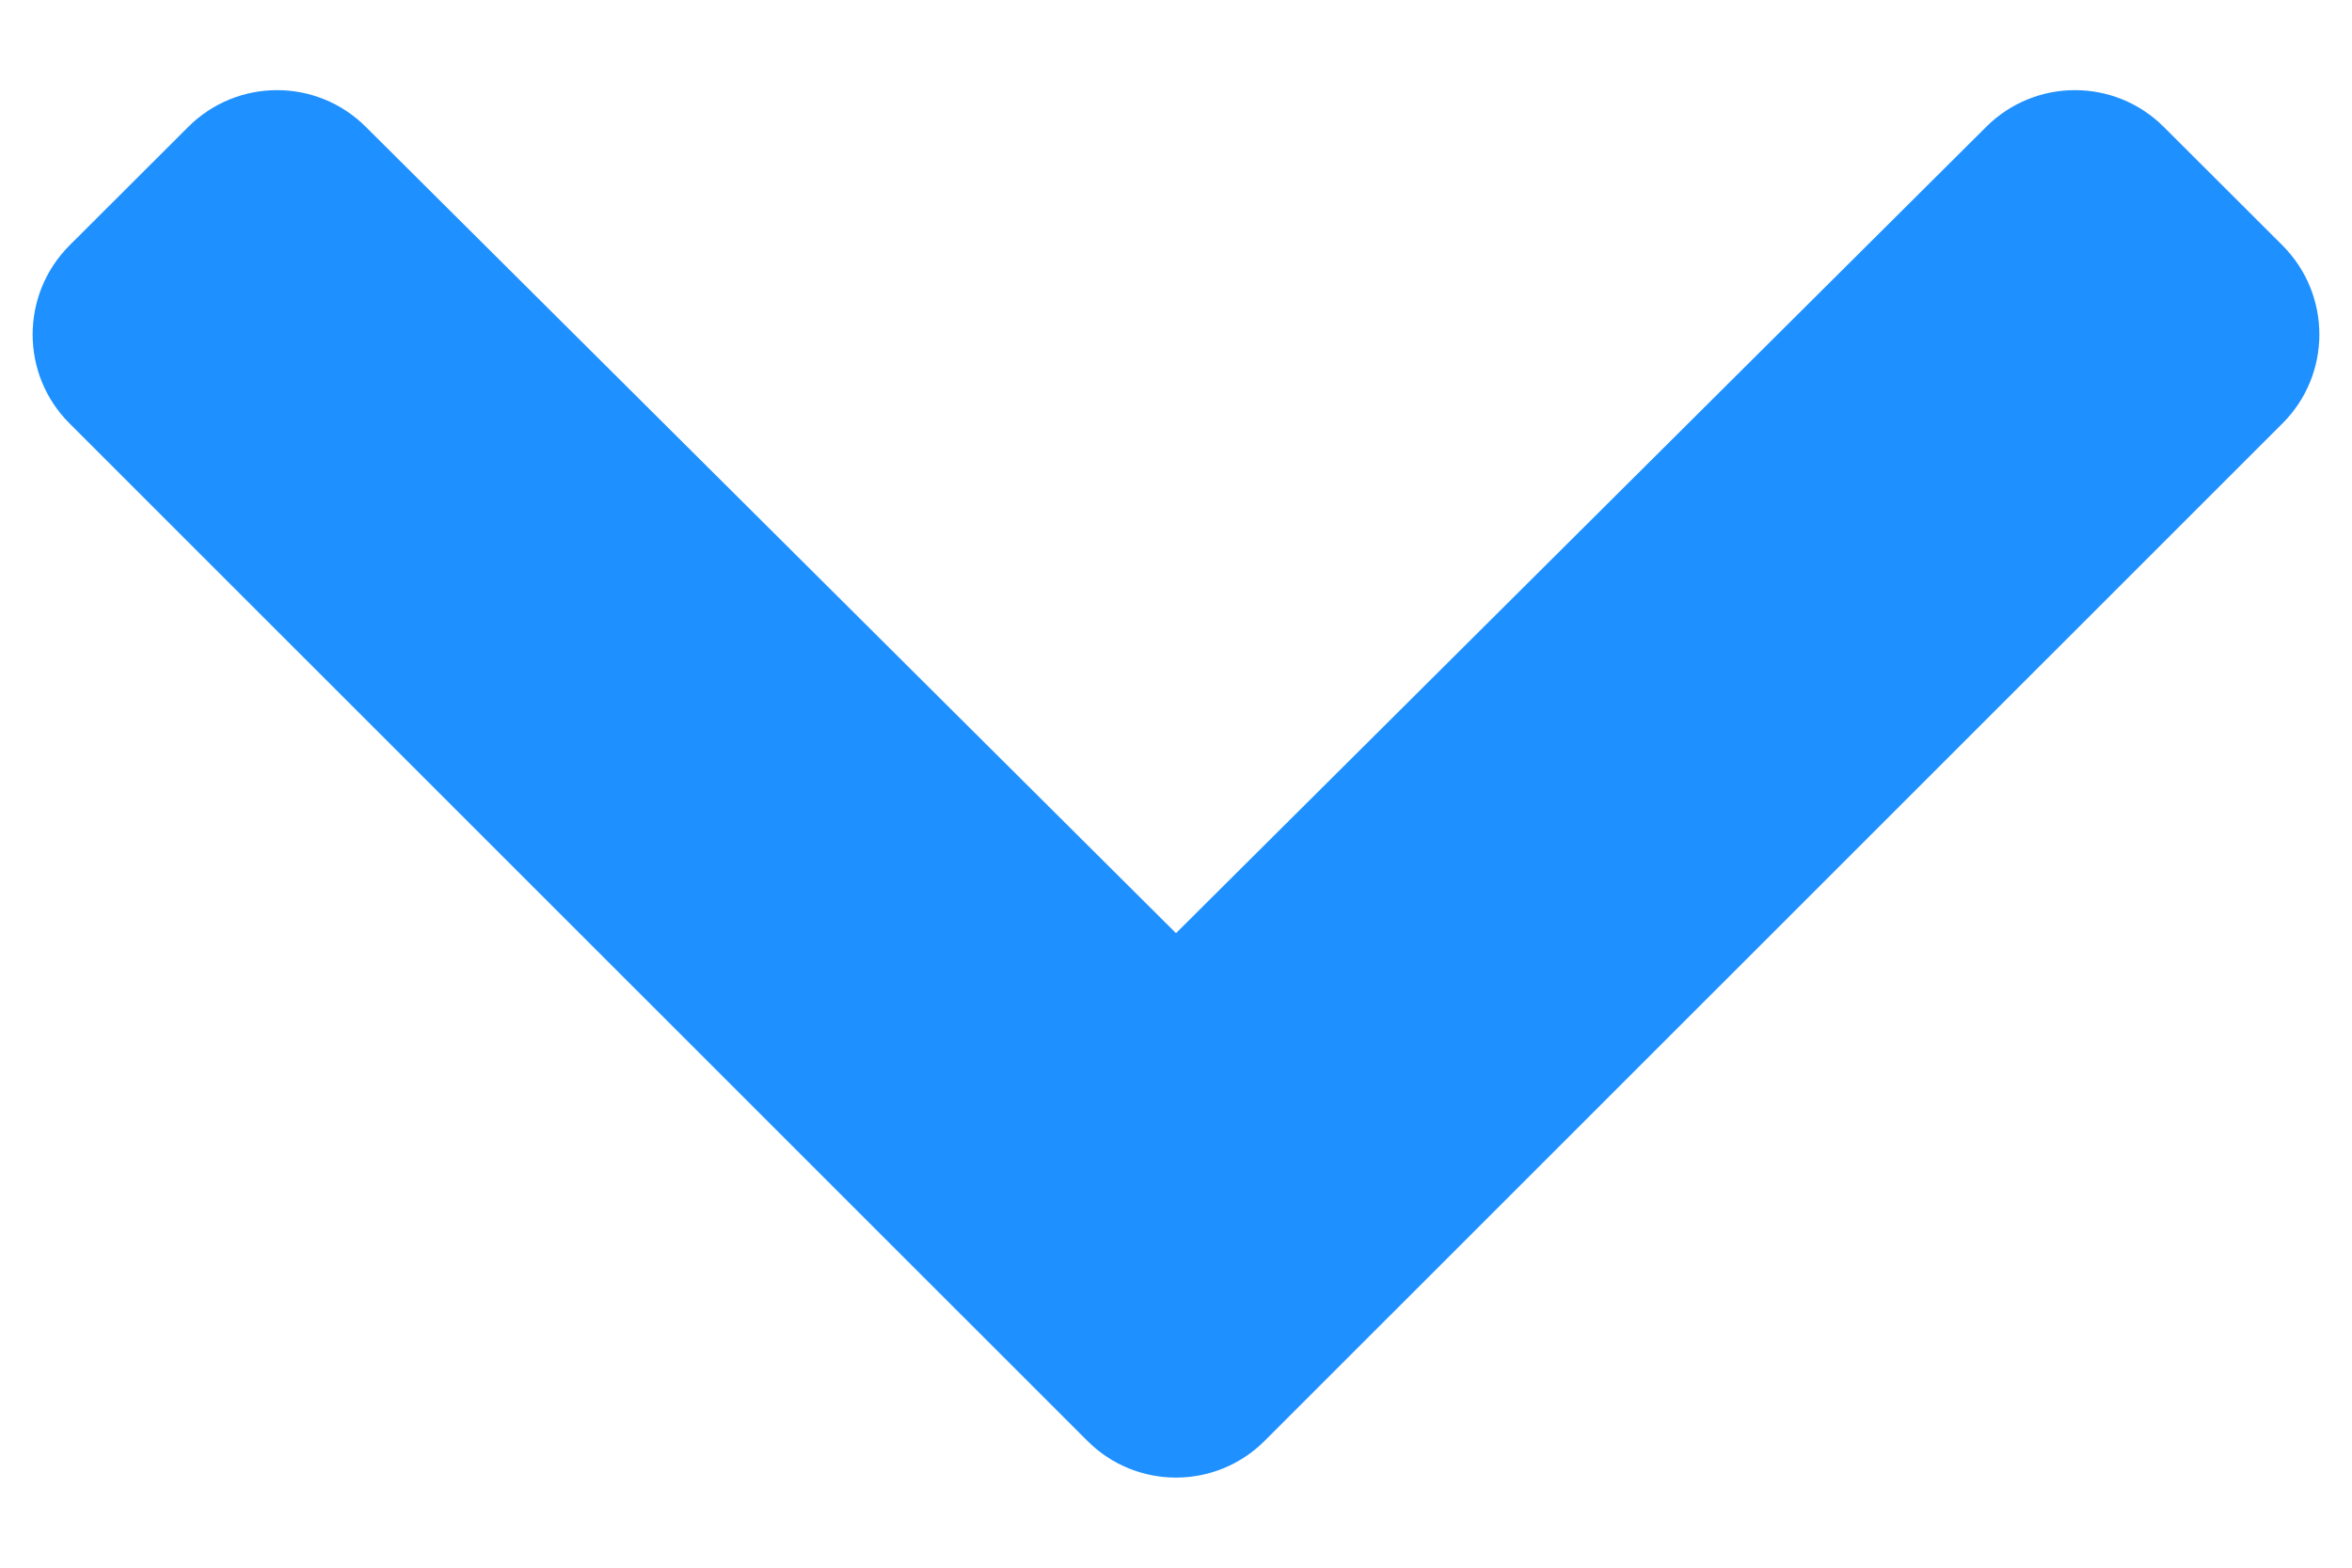
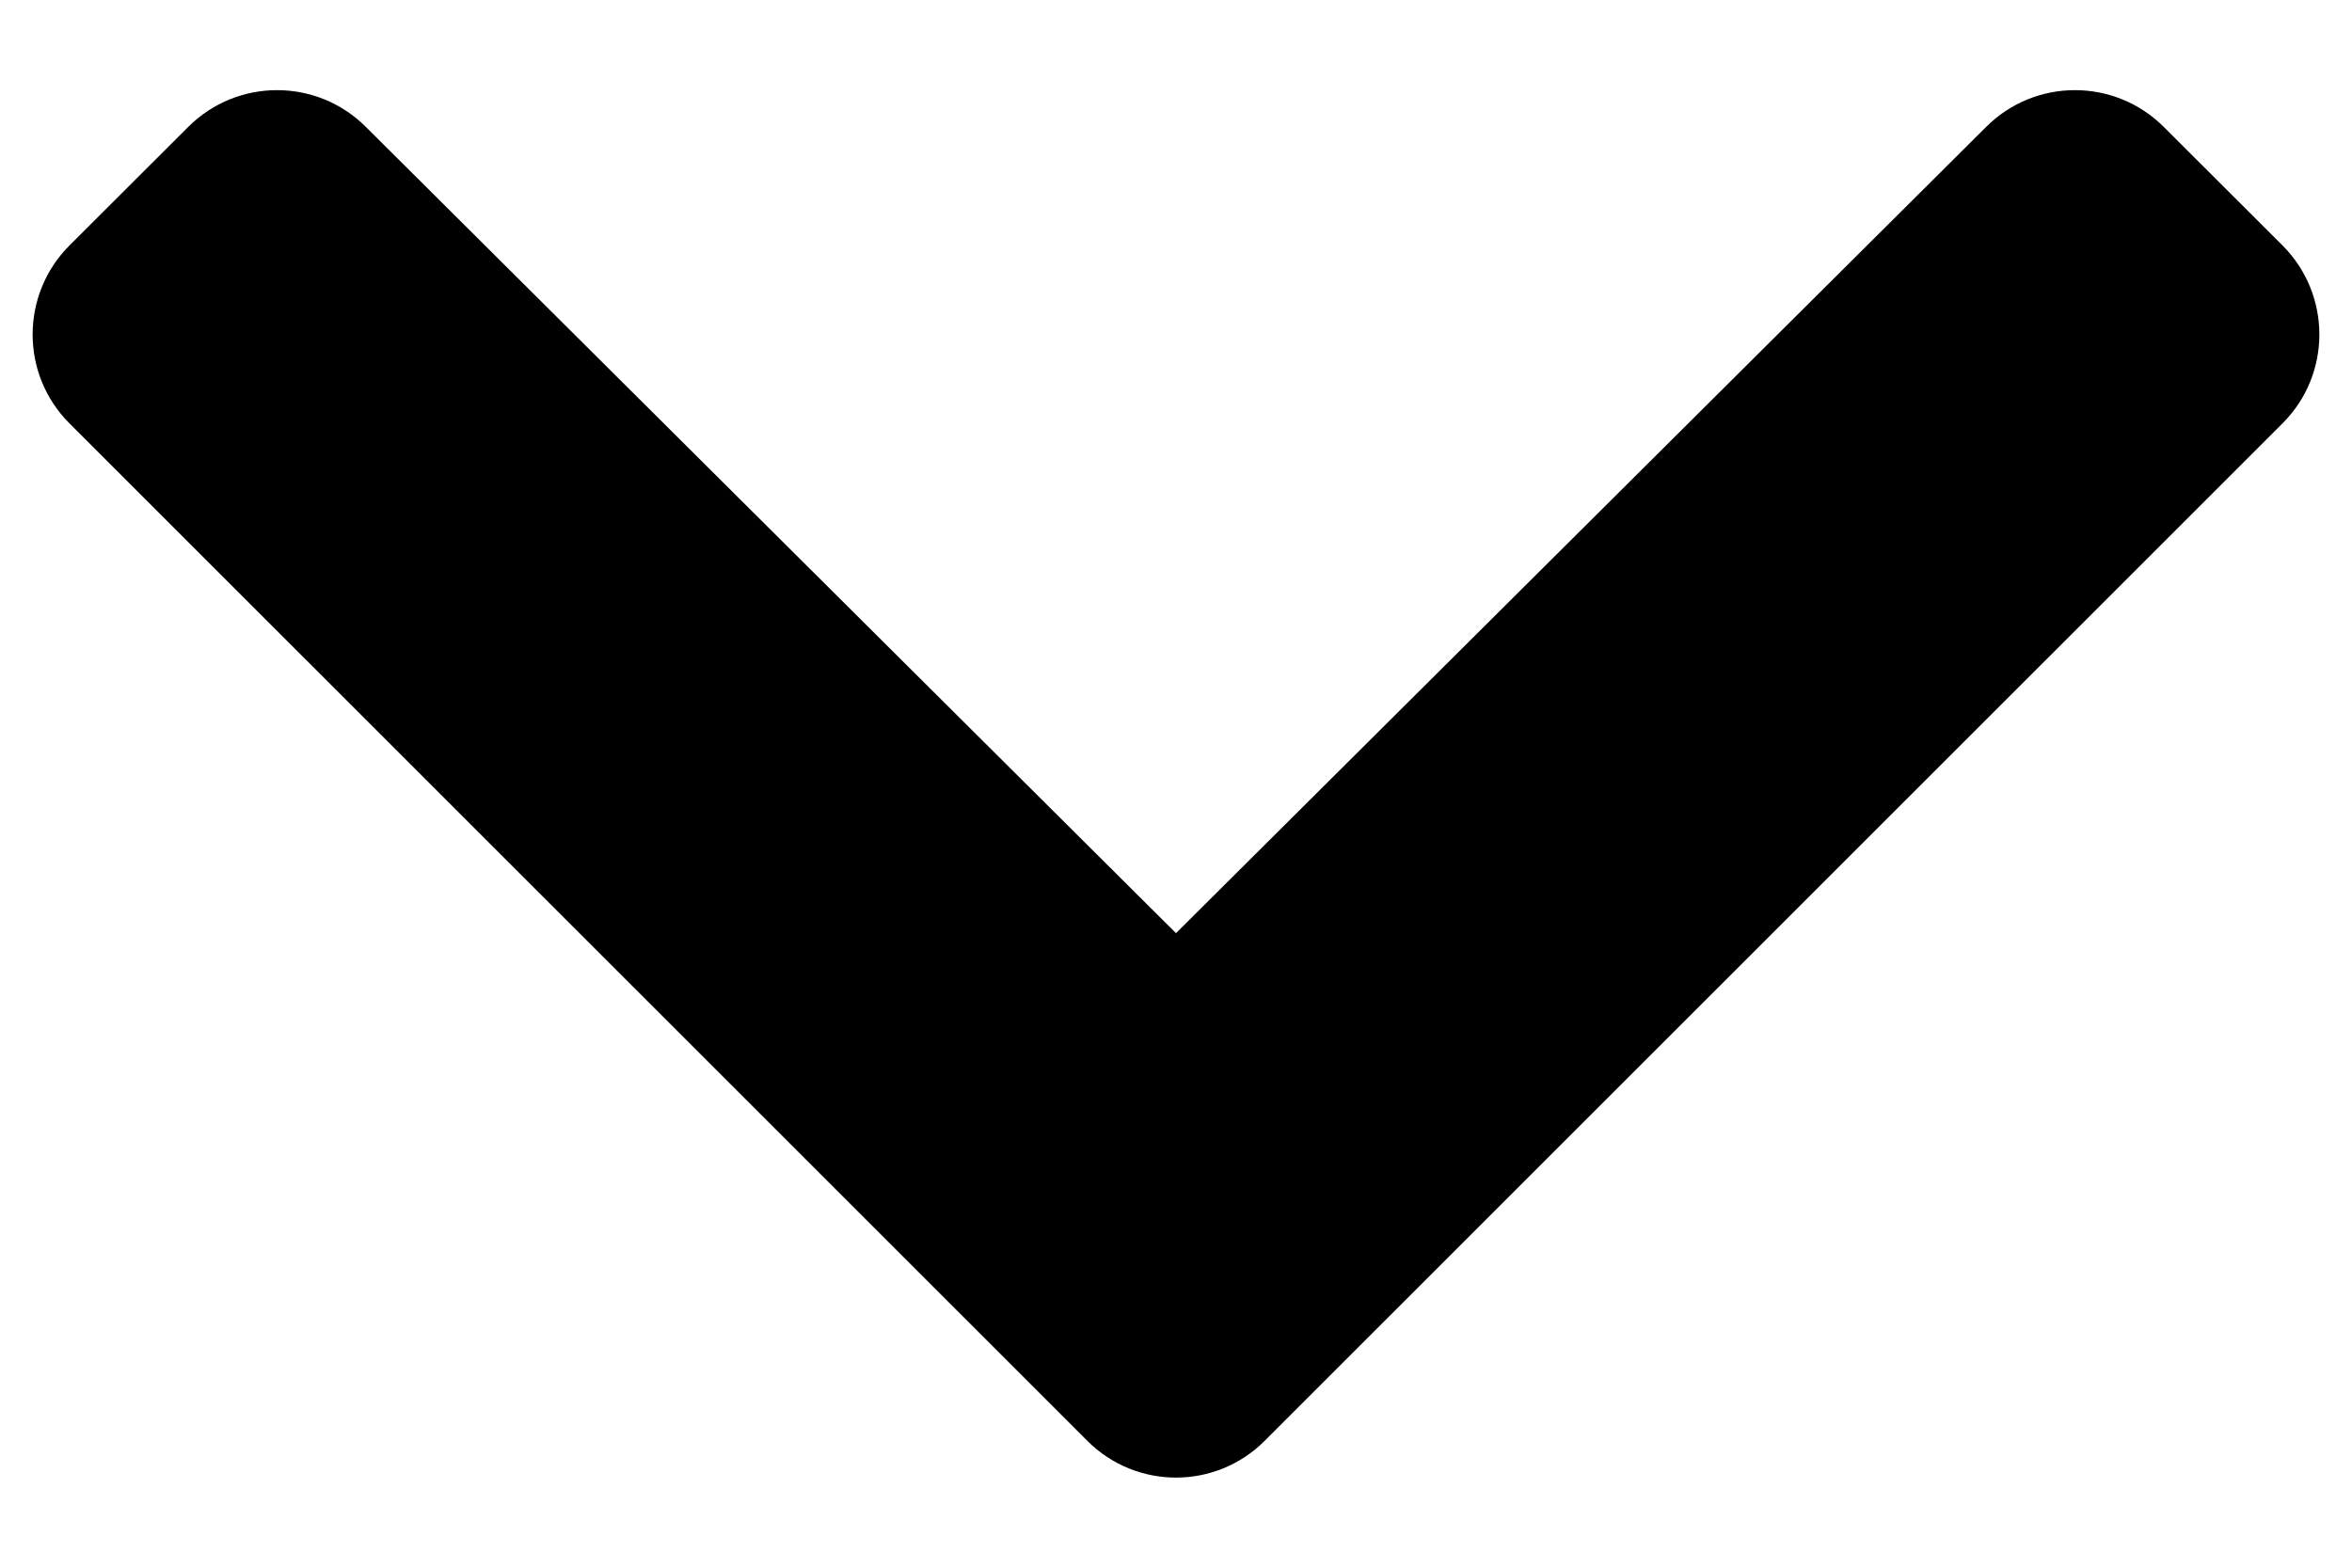
- <svg xmlns="http://www.w3.org/2000/svg" width="12" height="8" viewBox="0 0 12 8" fill="none">
-   <path d="M5.547 7.352L0.354 2.16C0.104 1.91 0.104 1.504 0.354 1.253L0.96 0.648C1.21 0.398 1.615 0.397 1.866 0.647L6 4.762L10.134 0.647C10.385 0.397 10.79 0.398 11.04 0.648L11.646 1.253C11.896 1.504 11.896 1.91 11.646 2.16L6.453 7.352C6.203 7.603 5.797 7.603 5.547 7.352Z" fill="dodgerblue" />
+ <svg xmlns="http://www.w3.org/2000/svg" width="12" height="8" viewBox="0 0 12 8">
+   <path d="M5.547 7.352L0.354 2.16C0.104 1.91 0.104 1.504 0.354 1.253L0.96 0.648C1.21 0.398 1.615 0.397 1.866 0.647L6 4.762L10.134 0.647C10.385 0.397 10.79 0.398 11.04 0.648L11.646 1.253C11.896 1.504 11.896 1.91 11.646 2.16L6.453 7.352C6.203 7.603 5.797 7.603 5.547 7.352Z" />
</svg>
